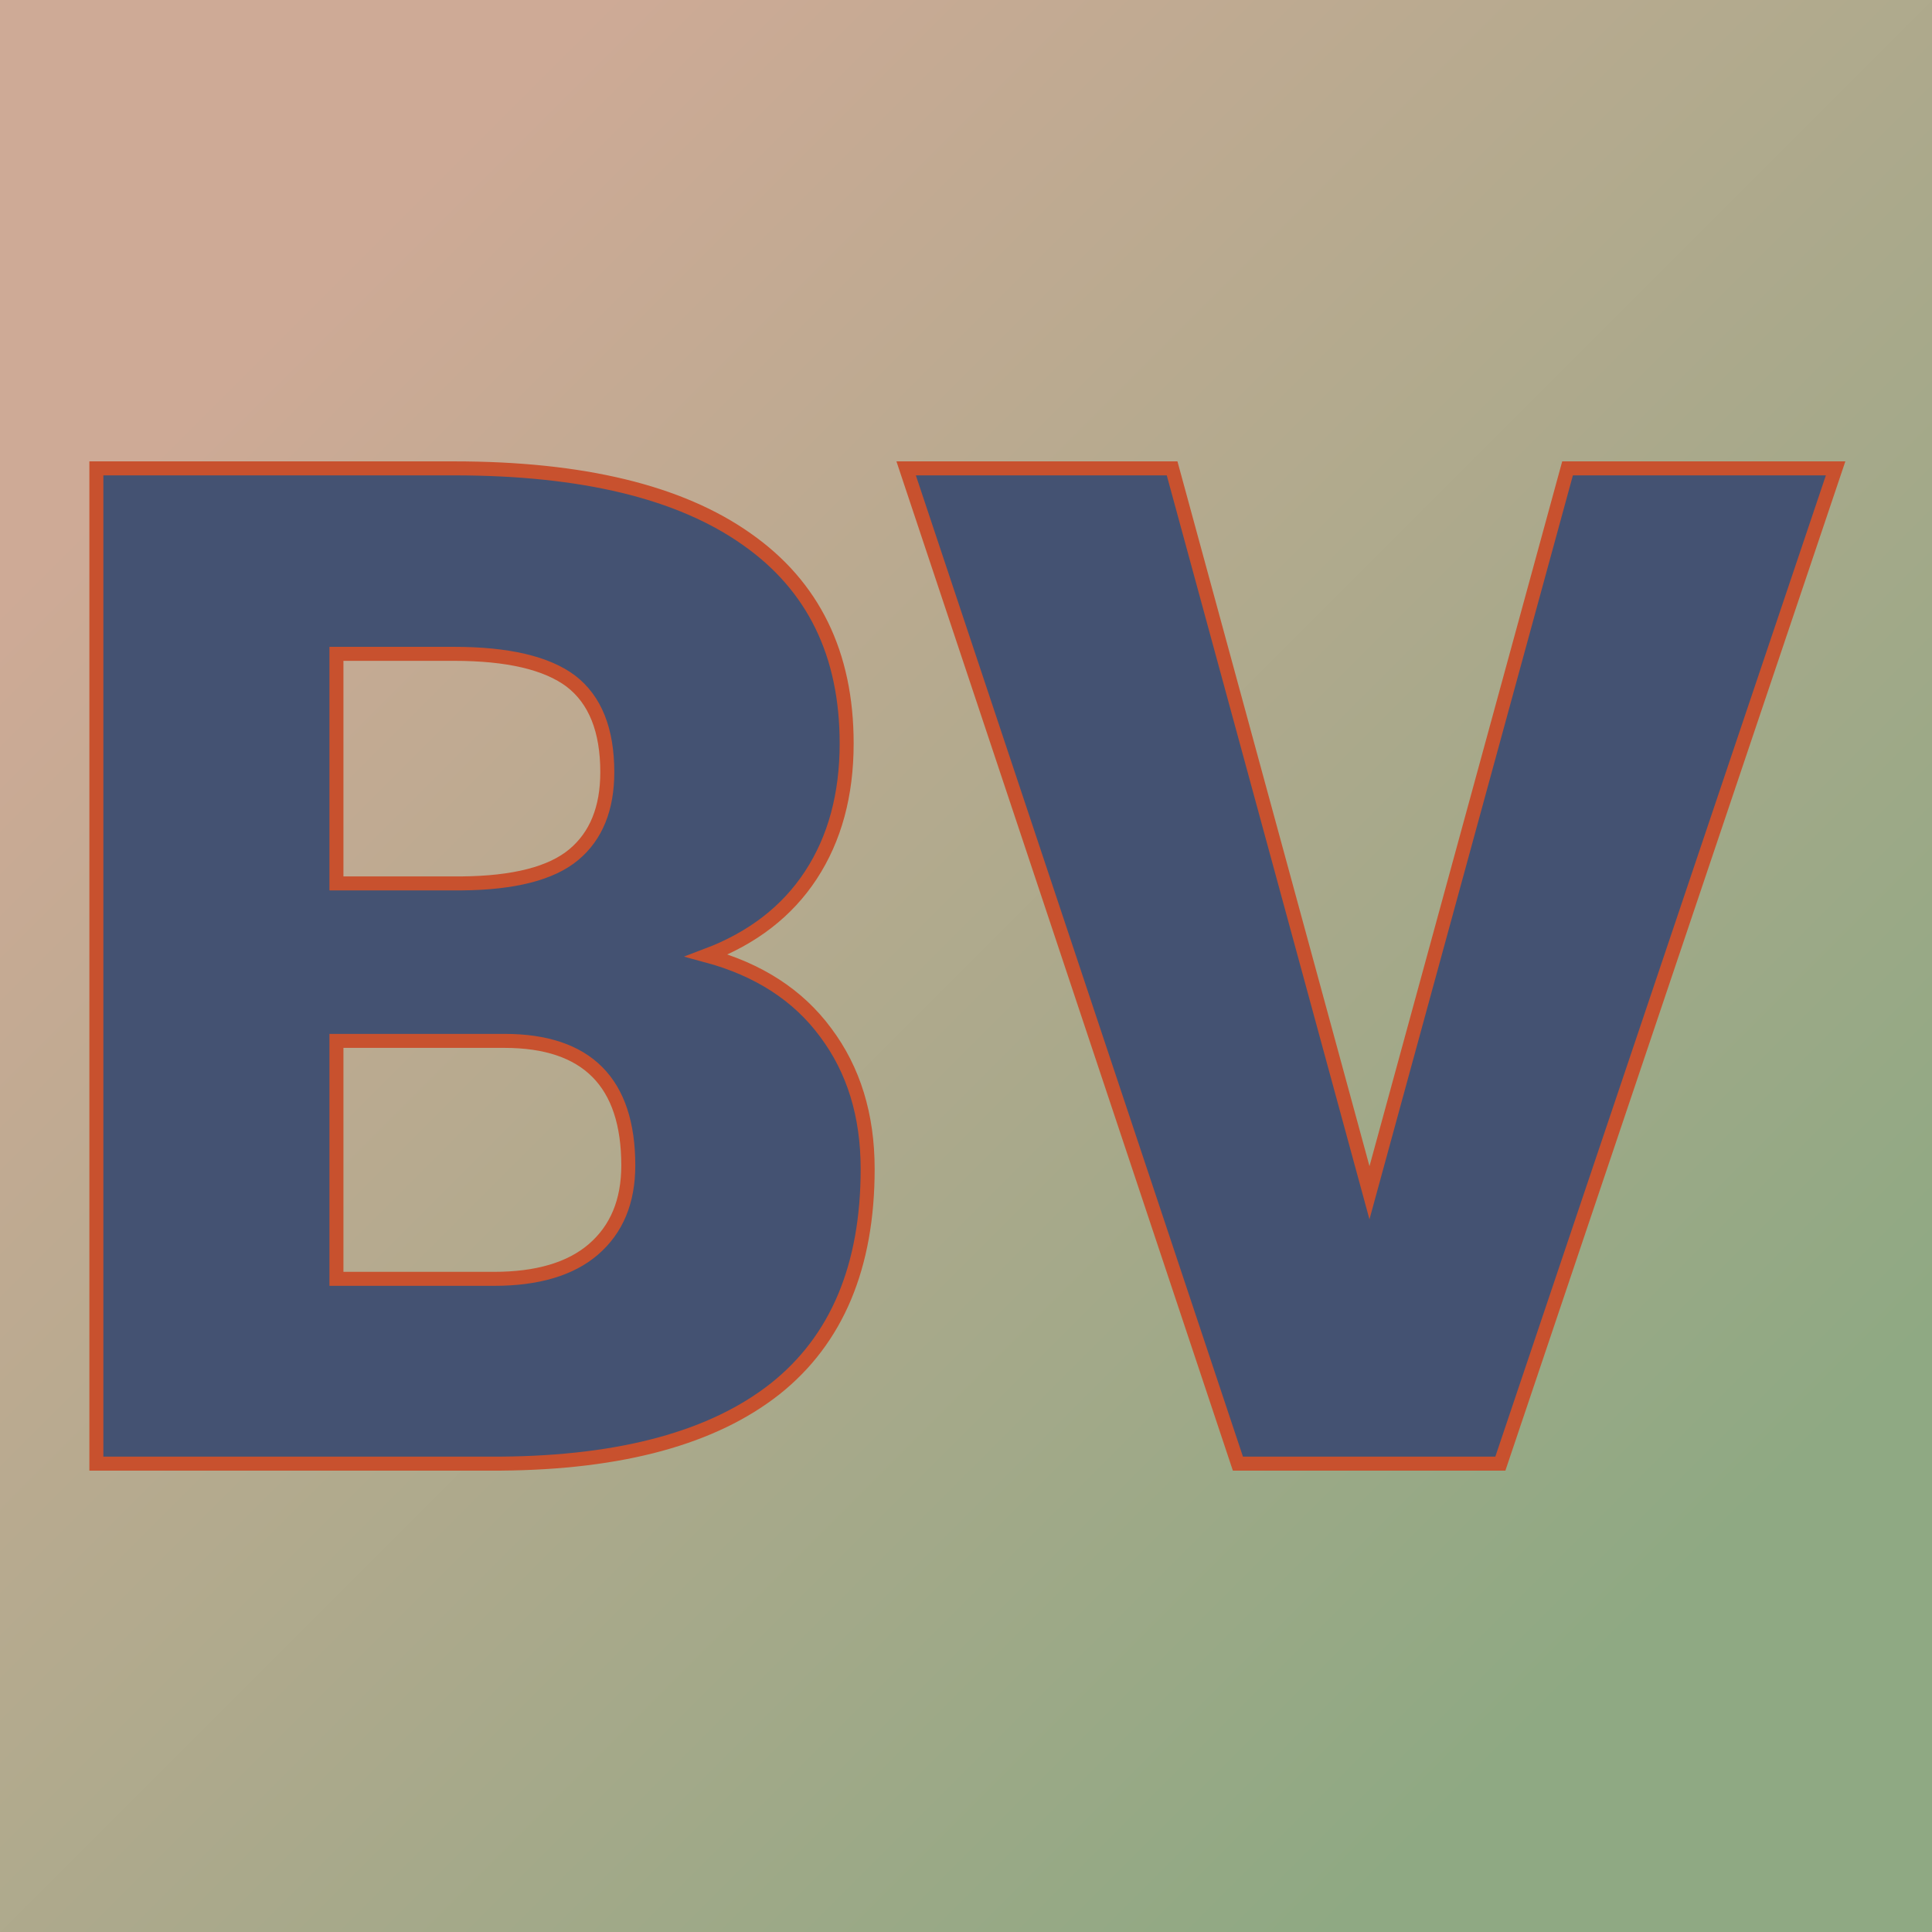
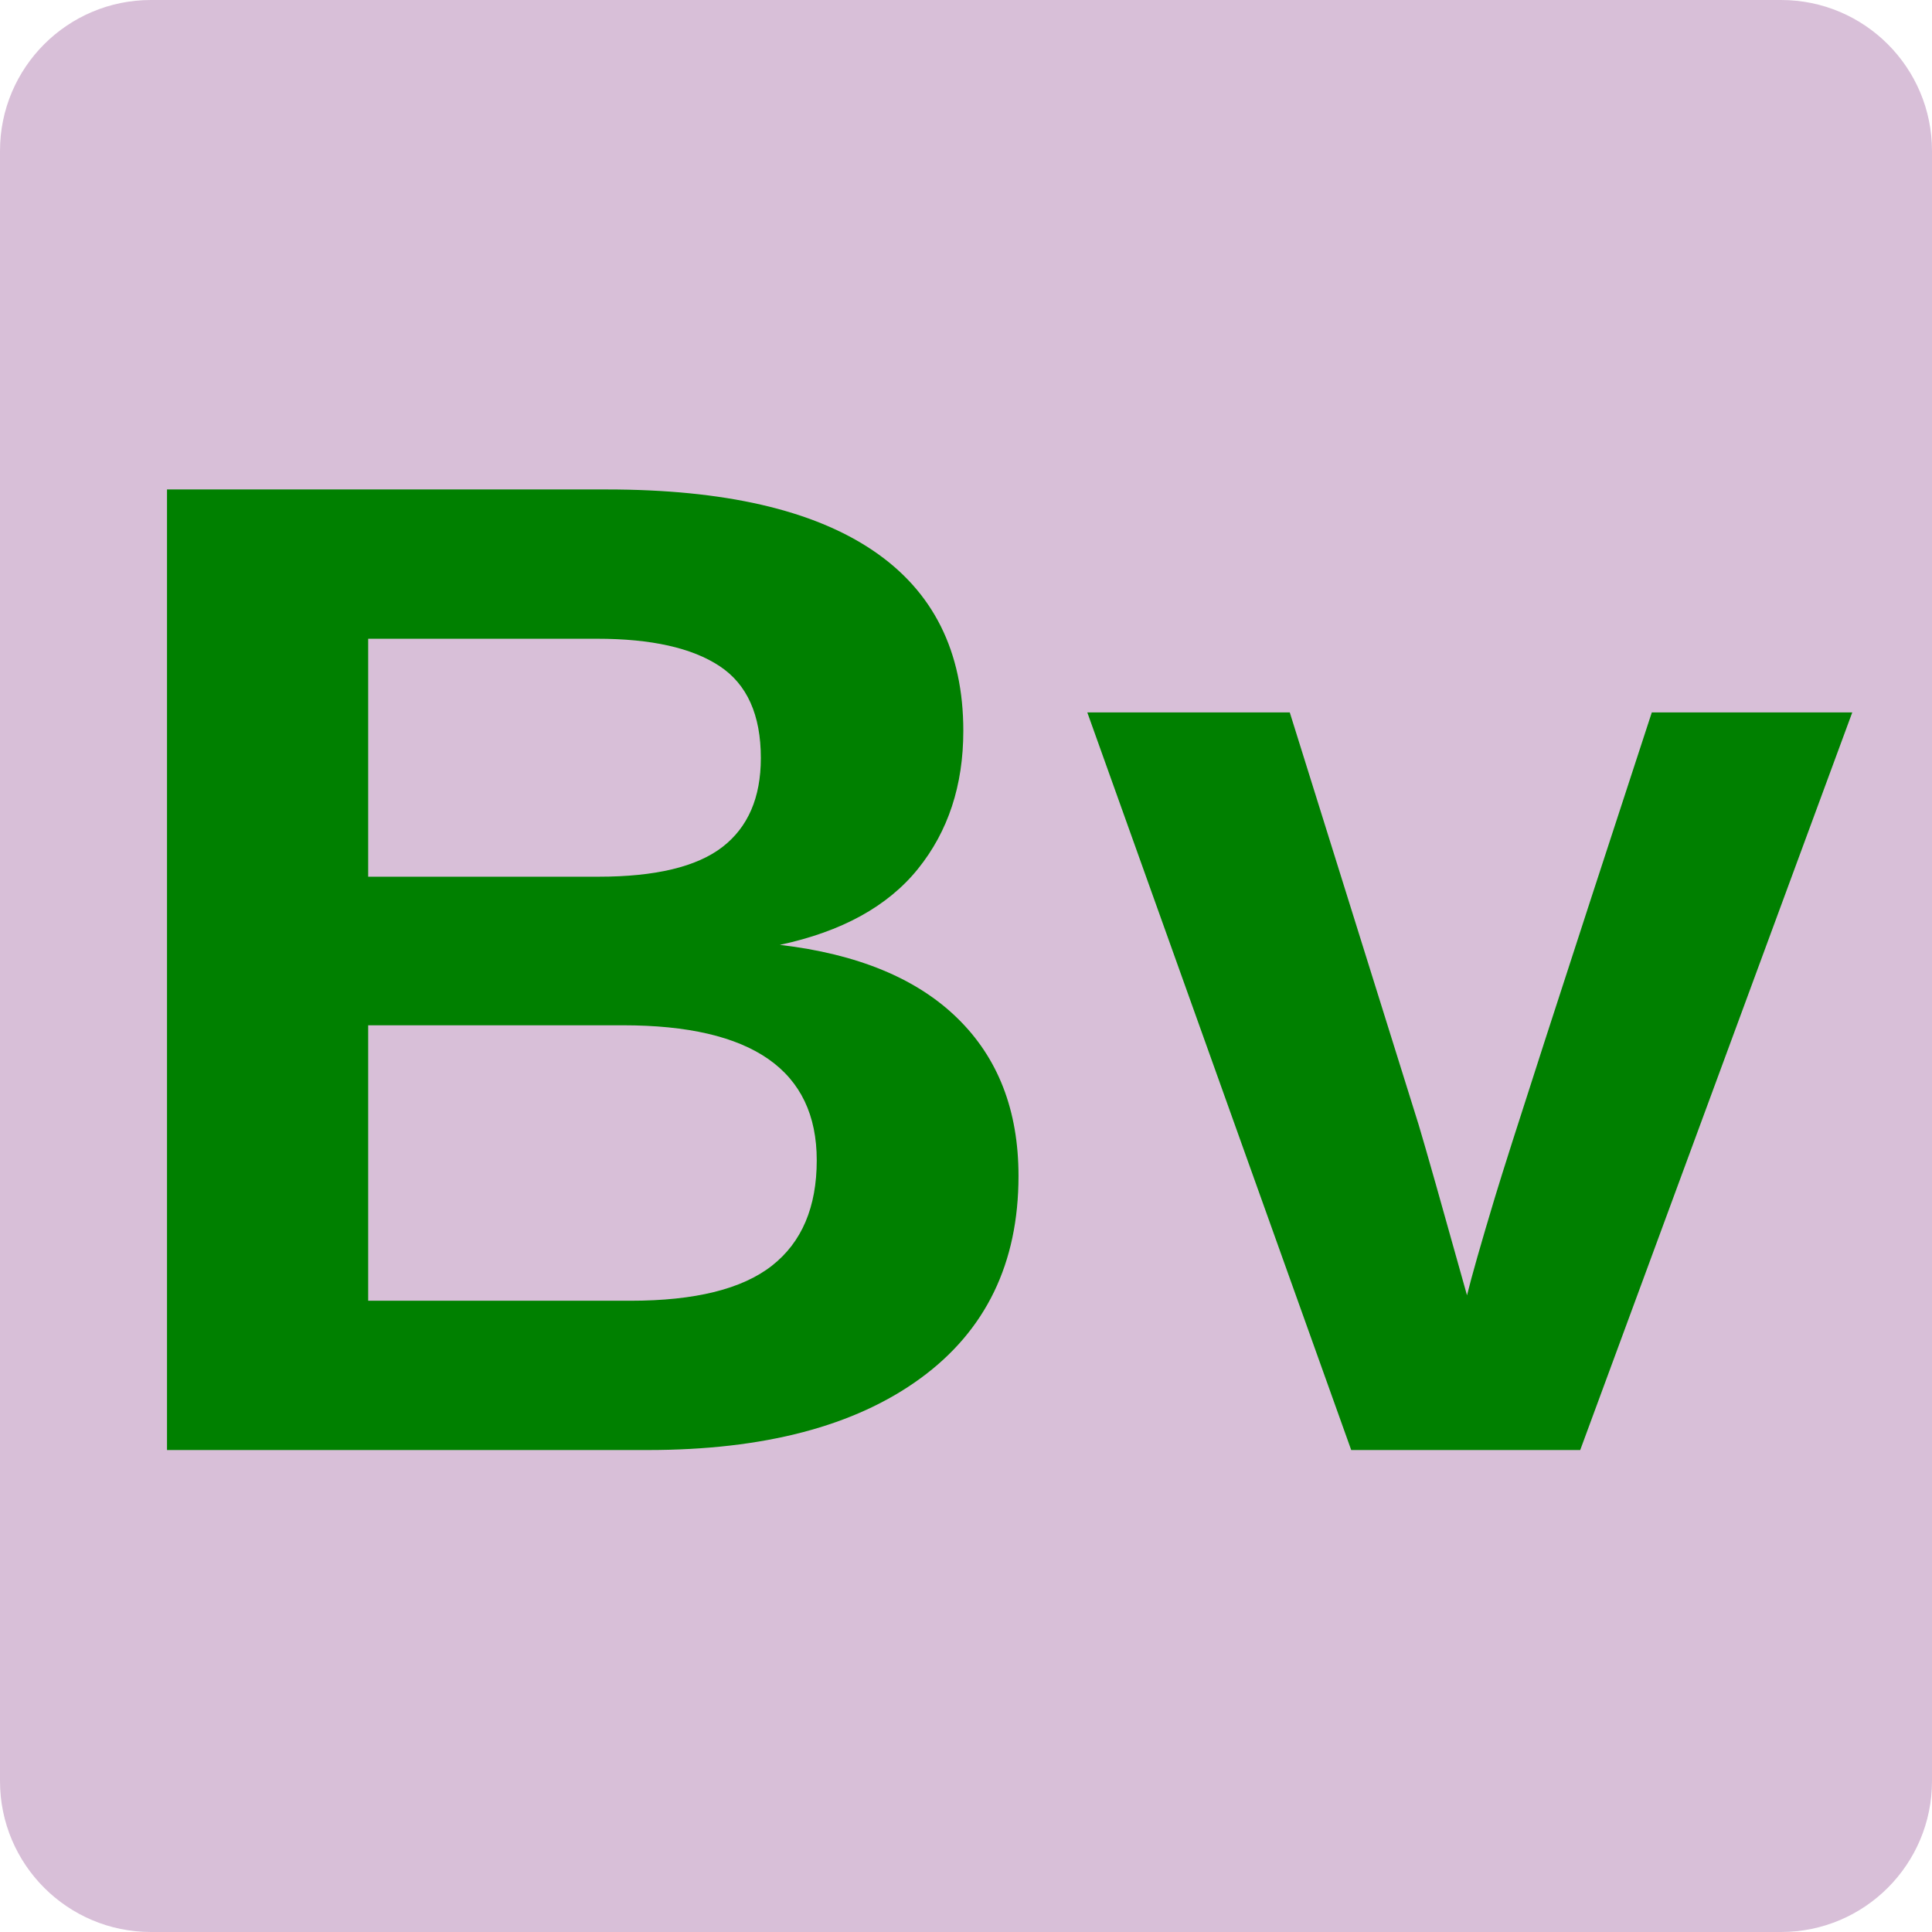
- <svg xmlns="http://www.w3.org/2000/svg" version="1.1" viewBox="0 0 200 200" width="200" height="200">
-   <rect width="200" height="200" fill="url('#gradient')" />
-   <defs>
-     <linearGradient id="gradient" gradientTransform="rotate(45 0.5 0.5)">
-       <stop offset="0%" stop-color="#ceaa96" />
-       <stop offset="100%" stop-color="#8fa983" />
-     </linearGradient>
-   </defs>
-   <g>
-     <g fill="#445272" transform="matrix(7.245283,0,0,7.245283,2.22381,151.5133)" stroke="#c8512e" stroke-width="0.2">
-       <path d="M6.85 0L1.07 0L1.07-14.22L6.18-14.22Q8.93-14.22 10.36-13.21Q11.79-12.21 11.79-10.29L11.79-10.29Q11.79-9.19 11.28-8.41Q10.77-7.63 9.79-7.26L9.79-7.26Q10.90-6.96 11.49-6.16Q12.09-5.36 12.09-4.21L12.09-4.21Q12.09-2.12 10.77-1.07Q9.44-0.02 6.85 0L6.85 0ZM6.90-6.04L4.50-6.04L4.50-2.64L6.75-2.64Q7.68-2.64 8.17-3.06Q8.67-3.49 8.67-4.26L8.67-4.26Q8.67-6.04 6.90-6.04L6.90-6.04ZM4.50-11.57L4.50-8.29L6.29-8.29Q7.41-8.30 7.89-8.70Q8.37-9.10 8.37-9.88L8.37-9.88Q8.37-10.78 7.85-11.18Q7.33-11.57 6.18-11.57L6.18-11.57L4.50-11.57ZM16.44-14.22L19.26-3.87L22.09-14.22L25.92-14.22L21.13 0L17.38 0L12.64-14.22L16.44-14.22Z" />
-     </g>
-   </g>
+ <svg xmlns="http://www.w3.org/2000/svg" width="256" height="256" viewBox="0 0 256 256">
+   <rect width="256" height="256" fill="#D8BFD8" rx="20" ry="20" />
+   <text x="128" y="128" font-family="Arial, Helvetica, sans-serif" font-size="185" font-weight="700" fill="#008000" text-anchor="middle" dominant-baseline="central">Bv</text>
</svg>
